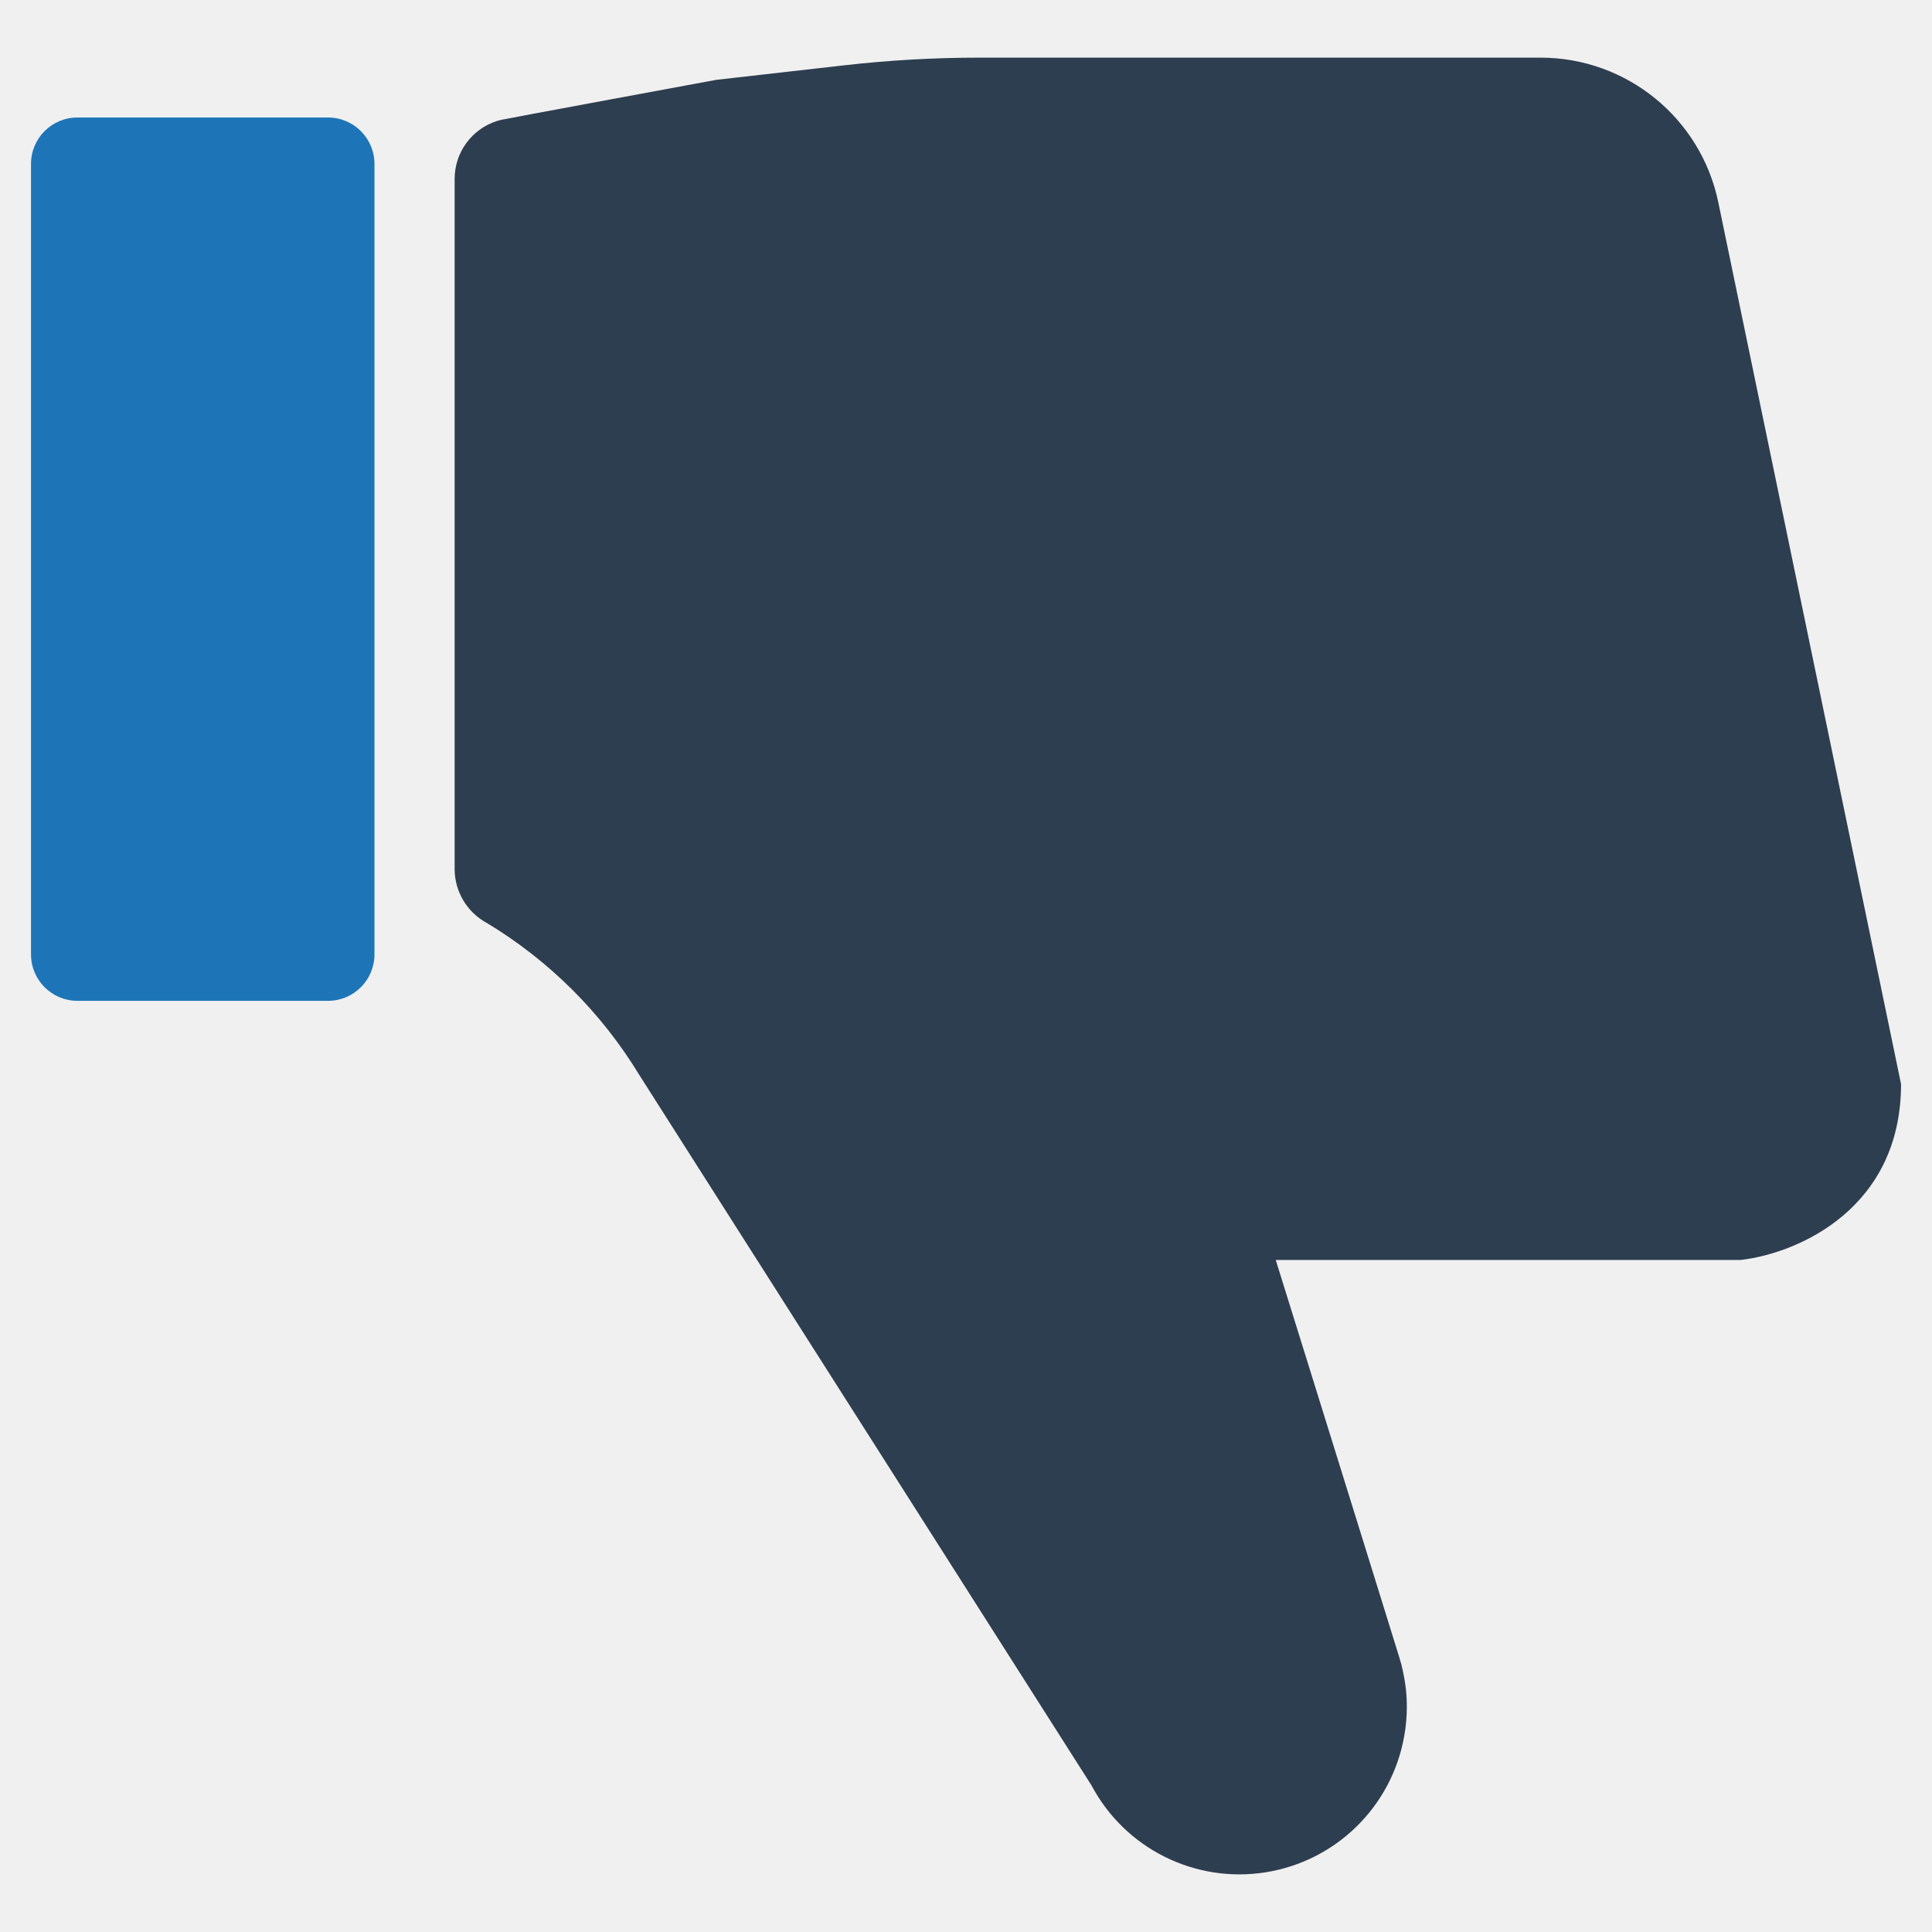
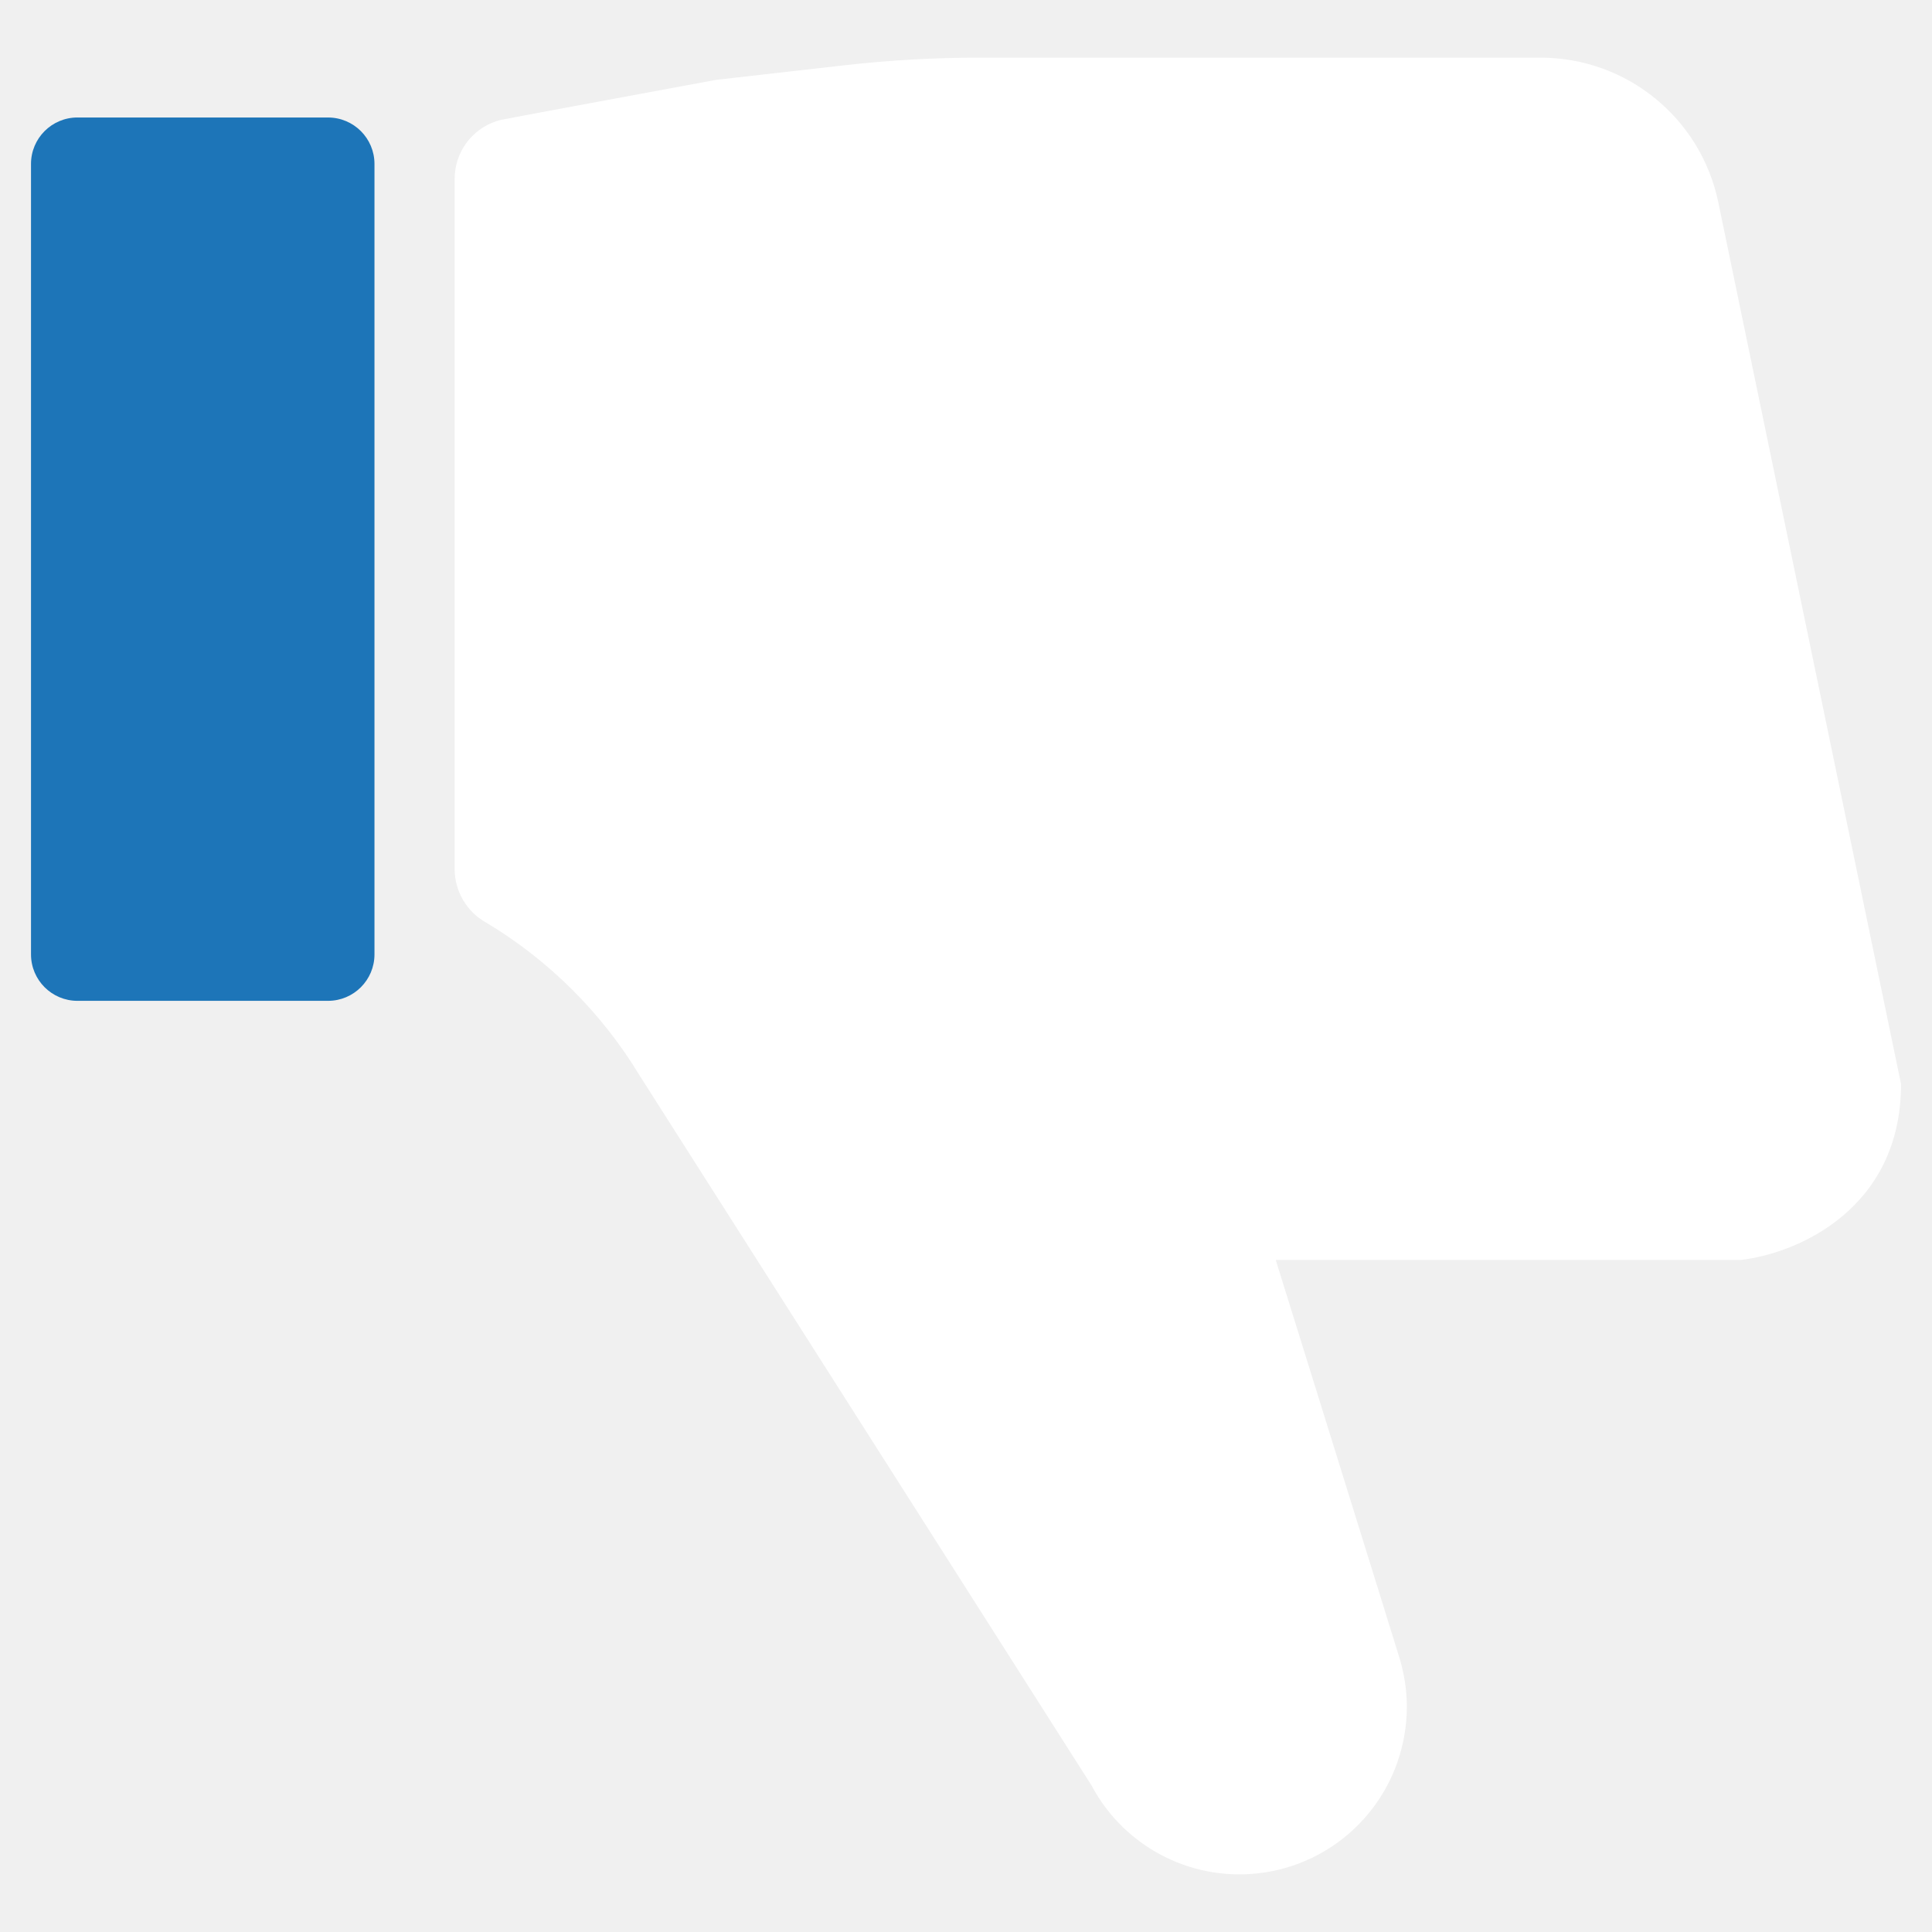
<svg xmlns="http://www.w3.org/2000/svg" viewBox="0 0 128 128">
  <path d="m5.131 7.785h16.602a3.077 3.077 0 0 1 3.077 3.076v52.37a3.077 3.077 0 0 1 -3.077 3.077h-16.602a3.077 3.077 0 0 1 -3.077-3.077v-52.371a3.076 3.076 0 0 1 3.076-3.076z" fill="#1d75b8" />
-   <path d="m115.319 83.476h-30.796l.075.248 1.287 4.136 1.252 4.021 3.744 12.04 1.823 5.873a9.073 9.073 0 0 1 .242.923c.006.006.006.006 0 .012a10.599 10.599 0 0 1 .26 2.36 10.798 10.798 0 0 1 -.173 1.933 11.089 11.089 0 0 1 -20.711 3.277l-29.965-47.077a29.832 29.832 0 0 0 -10.142-10.096.021.021 0 0 0 -.017-.006 4.072 4.072 0 0 1 -2.077-3.531v-45.732a4.025 4.025 0 0 1 2.782-3.834q.138-.044.28-.079c.277-.068 14.262-2.653 14.262-2.653l8.493-.965a79.26 79.26 0 0 1 8.949-.507h37.178a12.027 12.027 0 0 1 11.777 9.586l12.107 58.417c0 8.227-6.796 11.21-10.627 11.654z" fill="#2d3e50" />
+   <path d="m115.319 83.476h-30.796l.075.248 1.287 4.136 1.252 4.021 3.744 12.04 1.823 5.873a9.073 9.073 0 0 1 .242.923c.006.006.006.006 0 .012a10.599 10.599 0 0 1 .26 2.36 10.798 10.798 0 0 1 -.173 1.933 11.089 11.089 0 0 1 -20.711 3.277l-29.965-47.077a29.832 29.832 0 0 0 -10.142-10.096.021.021 0 0 0 -.017-.006 4.072 4.072 0 0 1 -2.077-3.531v-45.732a4.025 4.025 0 0 1 2.782-3.834q.138-.044.28-.079c.277-.068 14.262-2.653 14.262-2.653l8.493-.965a79.26 79.26 0 0 1 8.949-.507h37.178a12.027 12.027 0 0 1 11.777 9.586l12.107 58.417c0 8.227-6.796 11.21-10.627 11.654z" fill="#ffffff" />
</svg>
